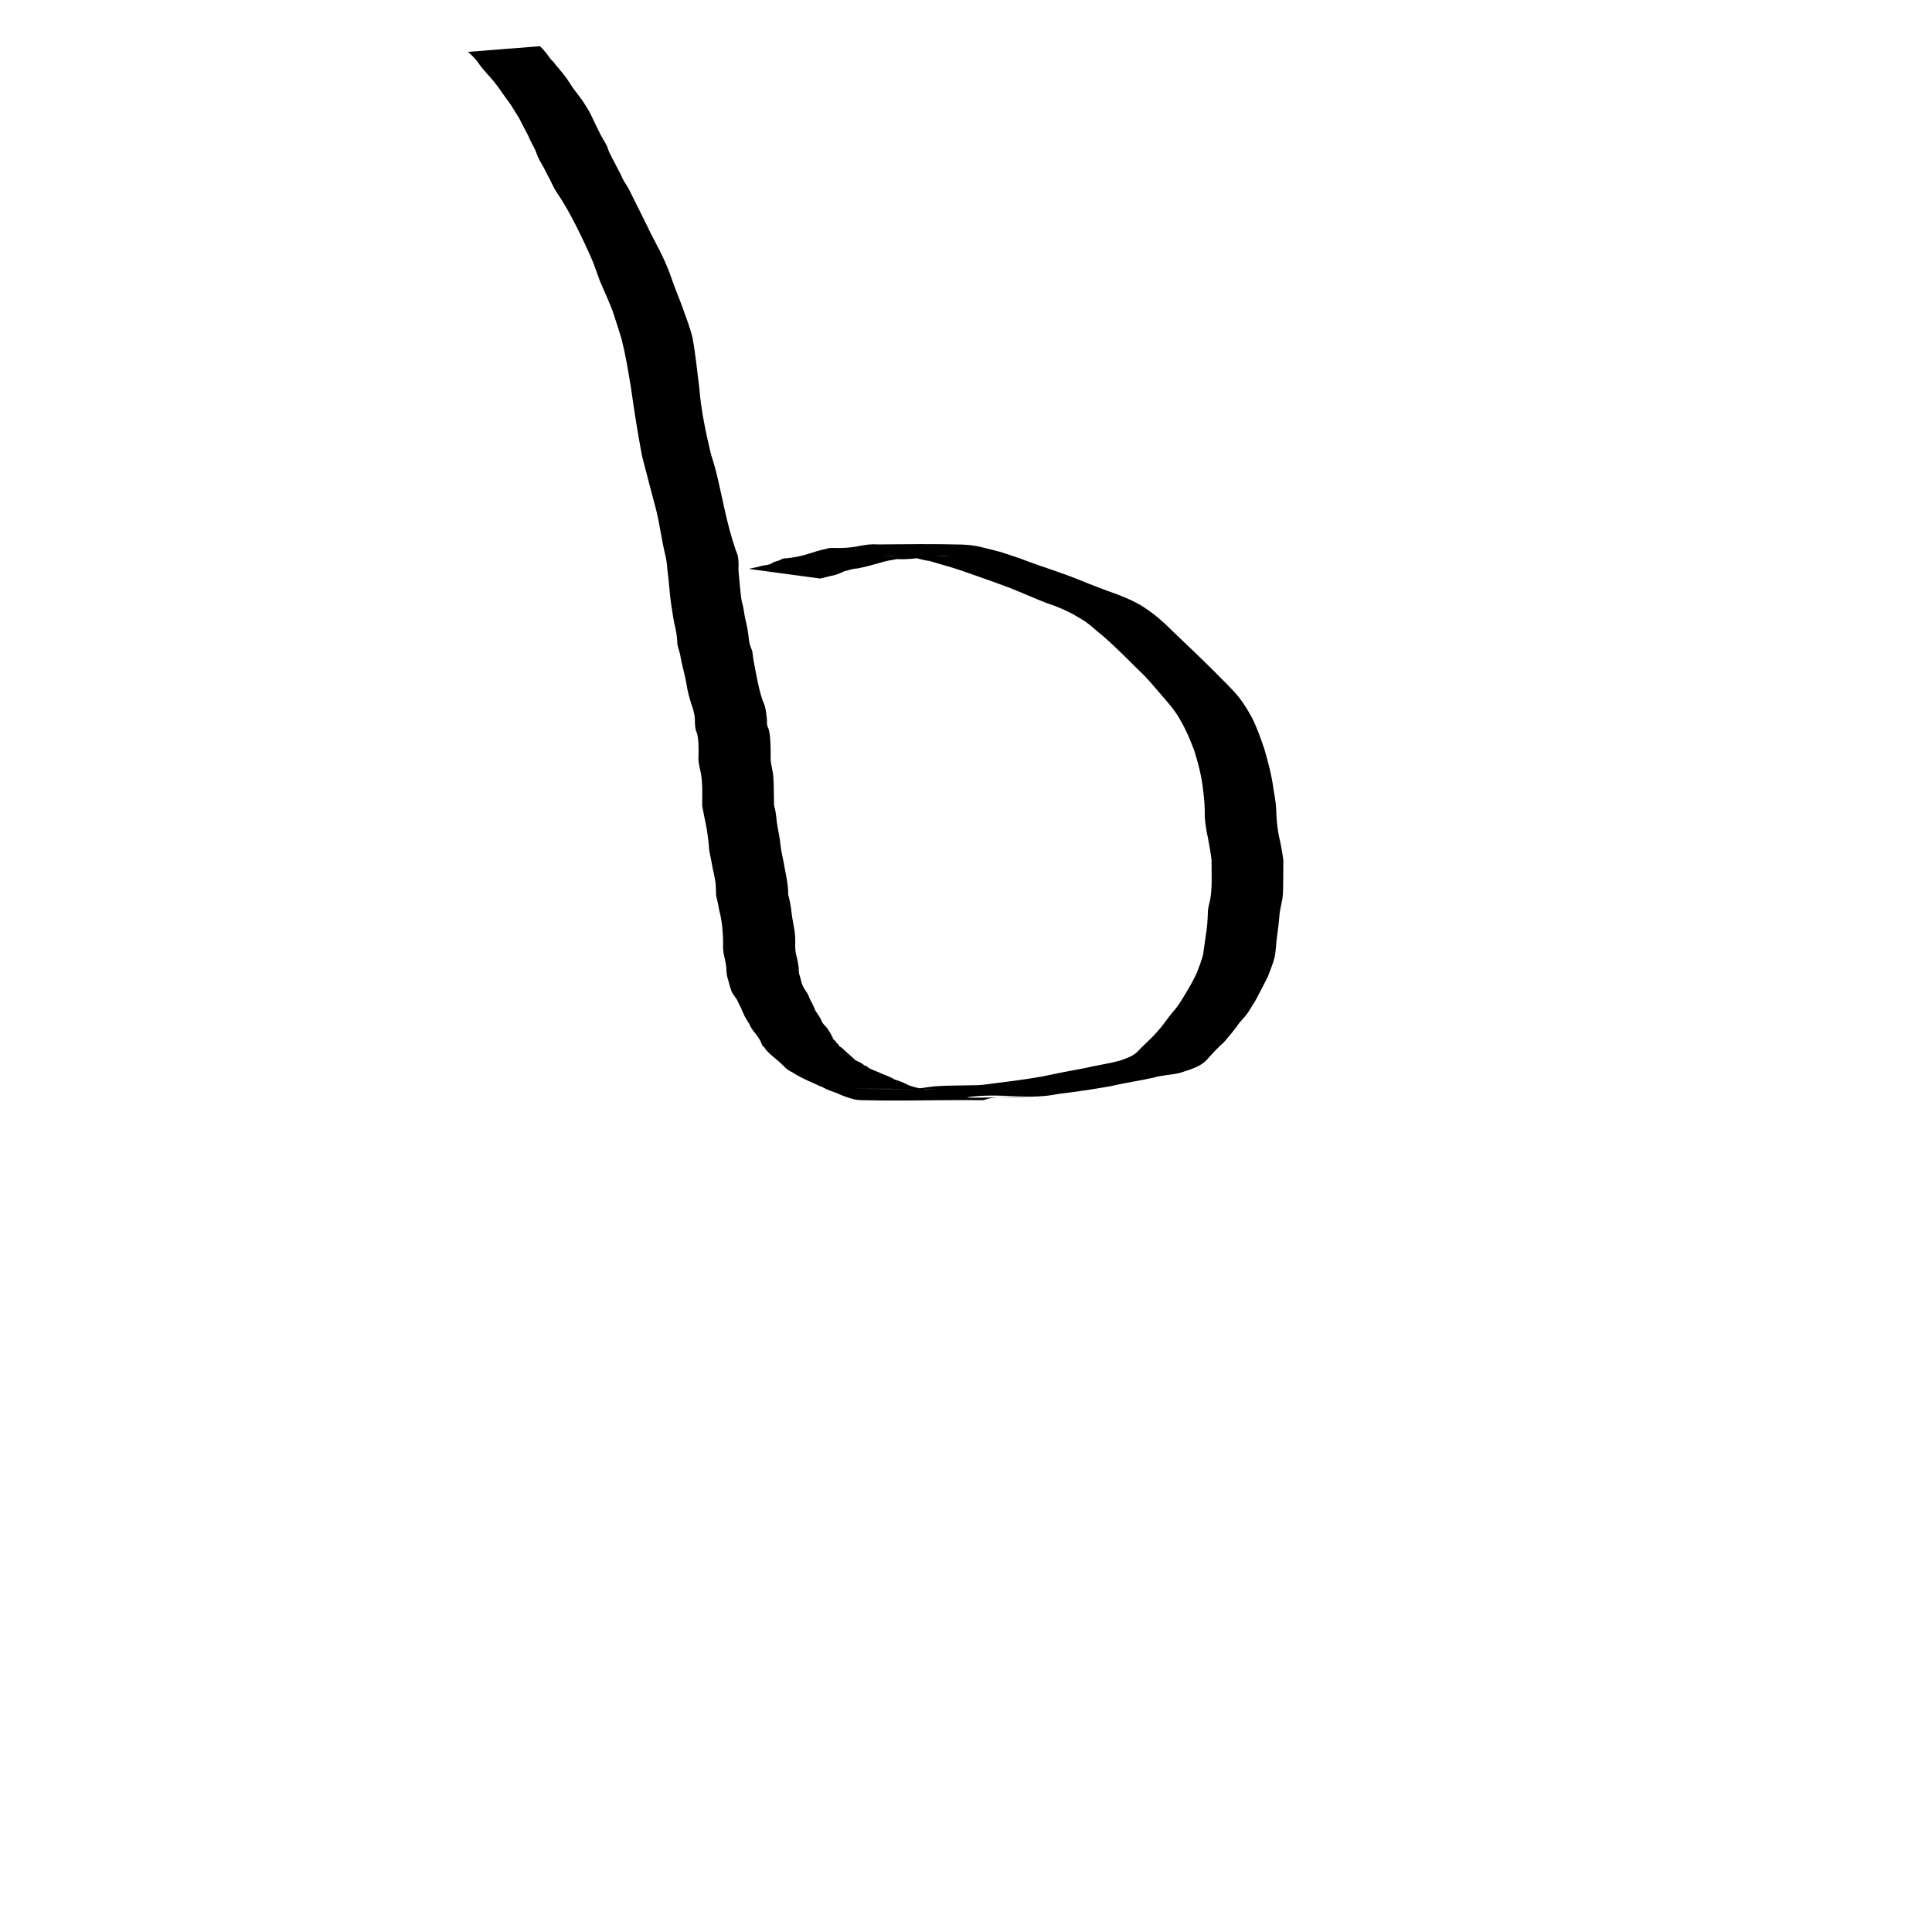
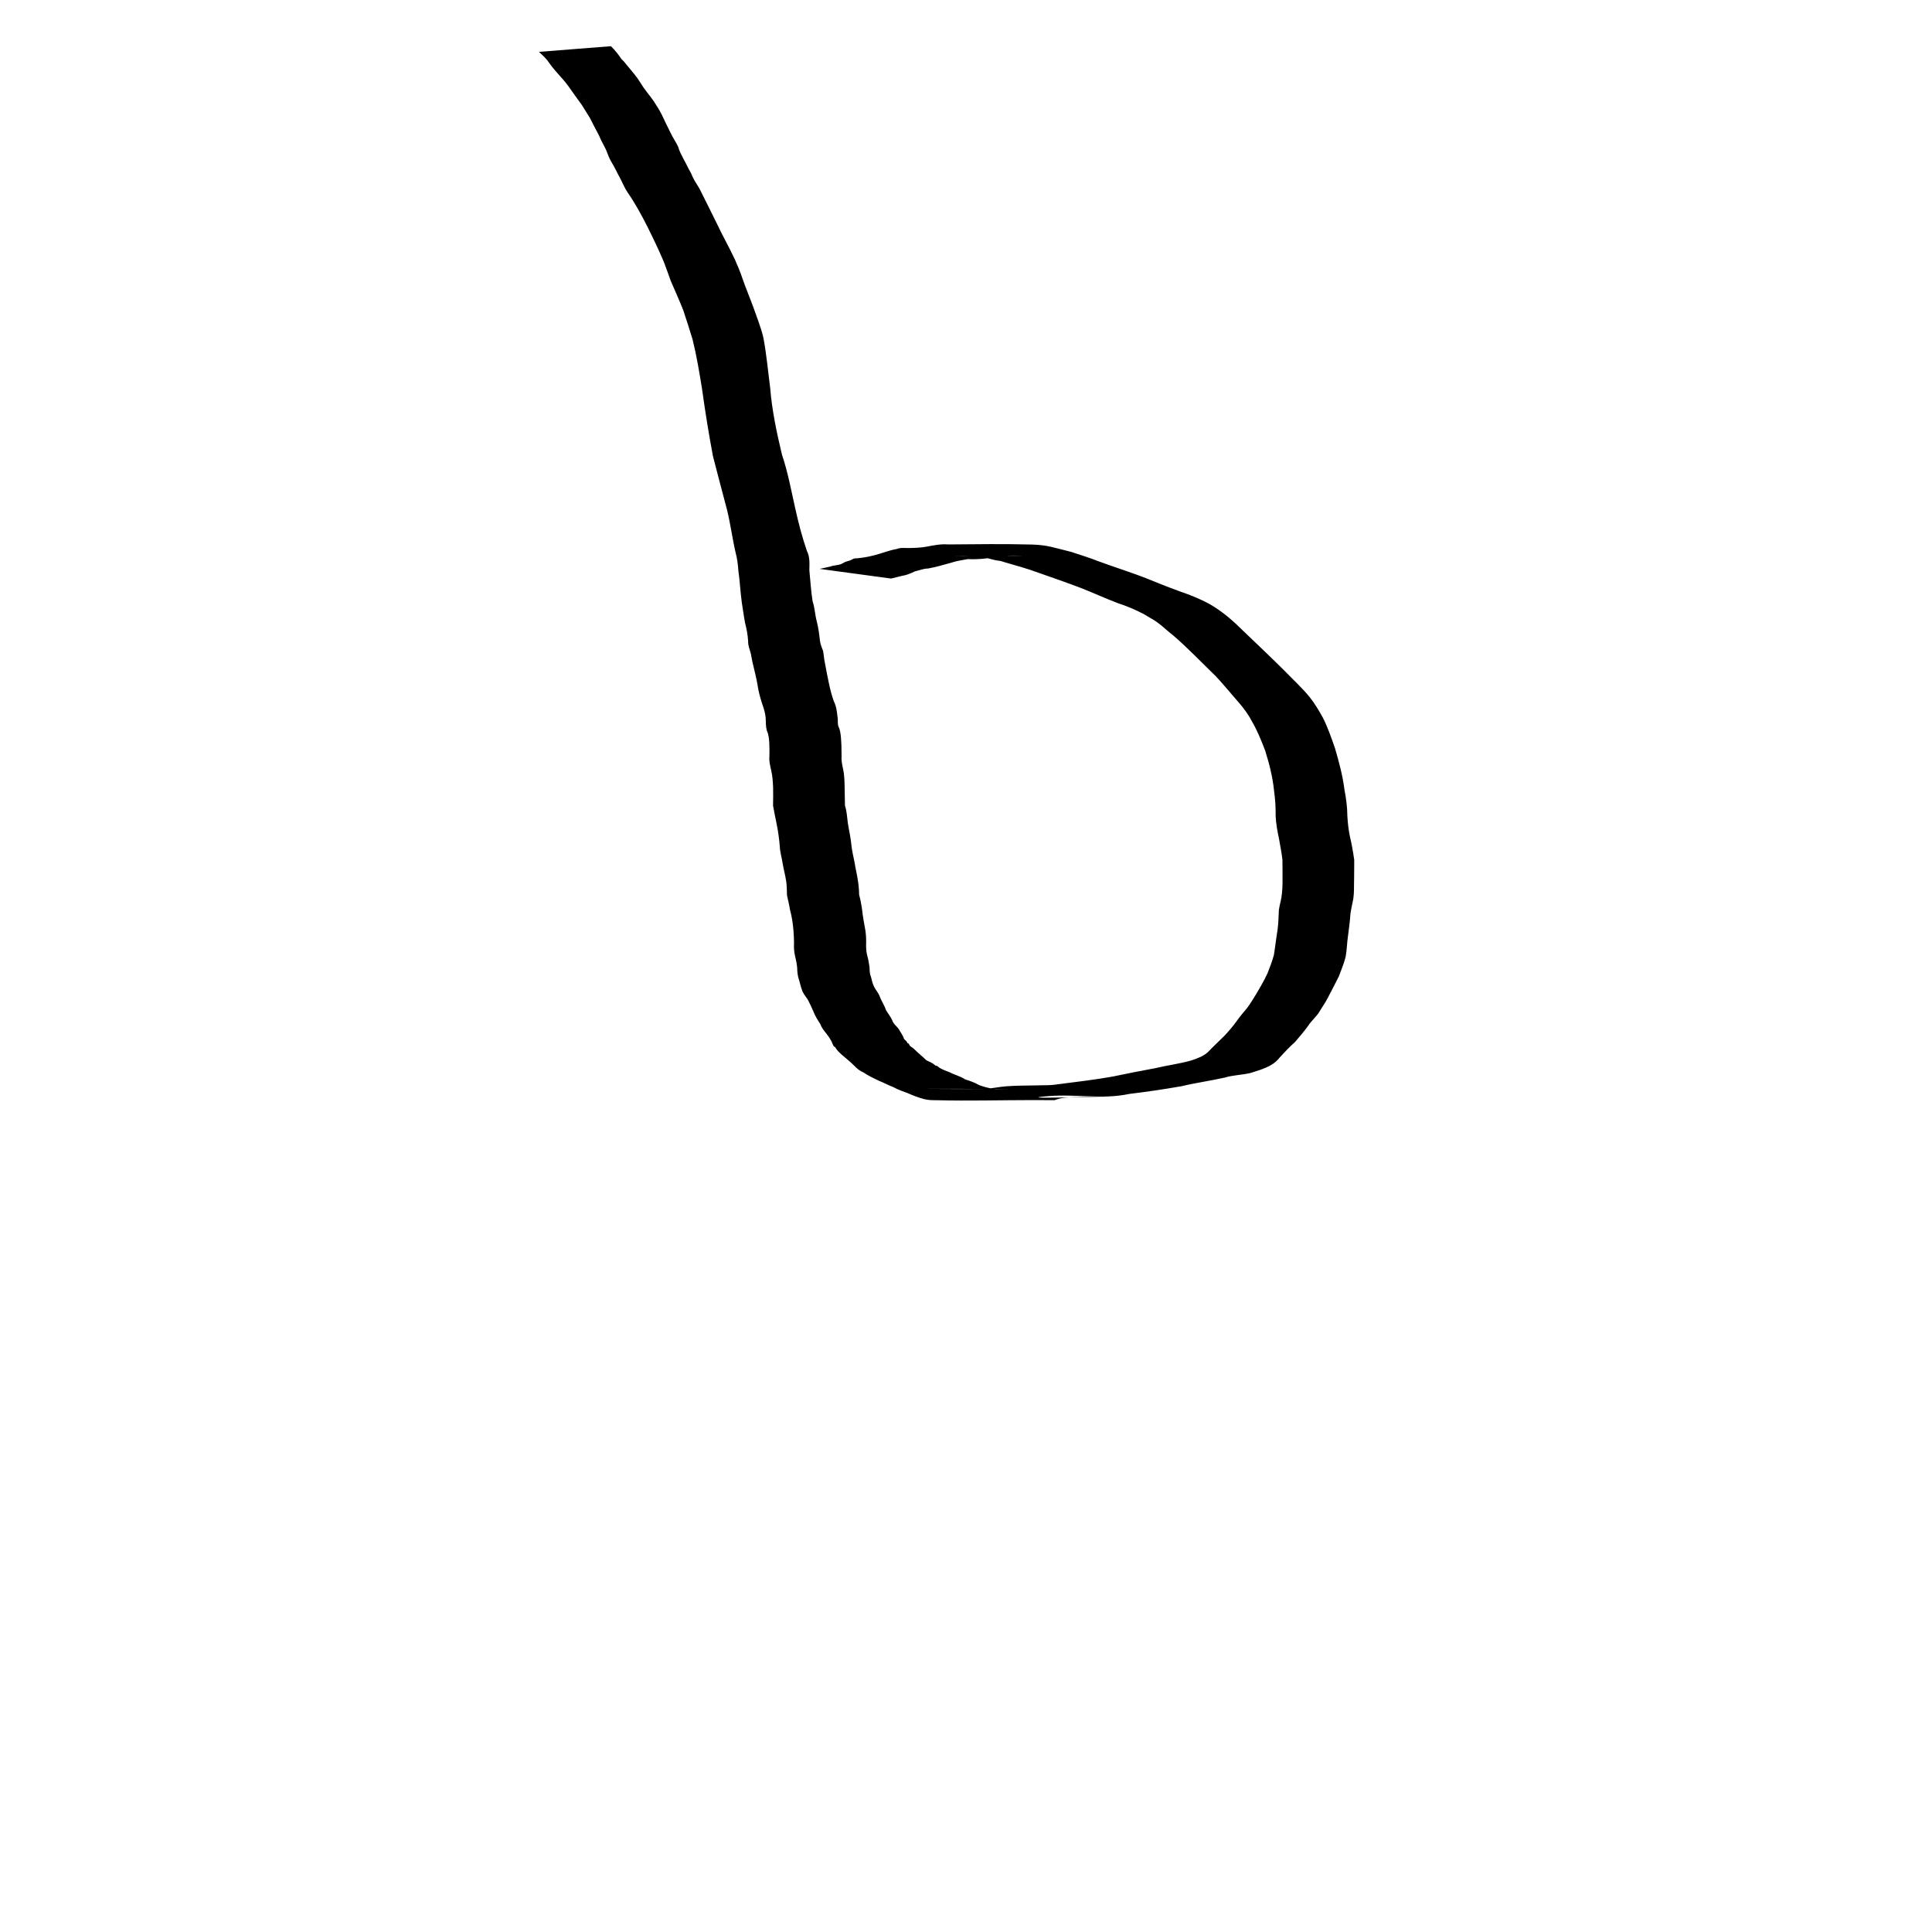
- <svg xmlns="http://www.w3.org/2000/svg" width="1000" height="1000" viewBox="60 0 164 264.583" version="1.1" id="svg1">
+ <svg xmlns="http://www.w3.org/2000/svg" width="1000" height="1000" viewBox="0 0 264.583 264.583" version="1.1" id="svg1">
  <defs id="defs1" />
  <path style="fill:#000000;stroke-width:26.458" id="path4" d="m 73.798,7.103 c 0.538,0.479 1.066,0.968 1.459,1.575 0.316,0.467 0.698,0.892 1.065,1.322 0.547,0.603 1.09,1.21 1.567,1.87 0.593,0.846 1.191,1.691 1.804,2.524 0.368,0.585 0.727,1.174 1.093,1.761 0.412,0.819 0.84,1.629 1.268,2.44 0.258,0.68 0.655,1.294 0.956,1.953 0.199,0.534 0.401,1.064 0.678,1.563 0.45,0.705 0.781,1.473 1.189,2.202 0.373,0.695 0.646,1.418 1.093,2.072 1.013,1.456 1.856,3.021 2.661,4.599 0.813,1.638 1.618,3.283 2.316,4.975 0.319,0.832 0.604,1.675 0.913,2.51 0.569,1.344 1.185,2.666 1.714,4.027 0.446,1.323 0.865,2.654 1.273,3.989 0.555,2.233 0.927,4.505 1.296,6.775 0.423,3.078 0.918,6.145 1.492,9.199 0.614,2.437 1.279,4.864 1.914,7.298 0.491,1.97 0.738,3.987 1.201,5.963 0.209,0.79 0.312,1.588 0.364,2.401 0.21,1.452 0.276,2.92 0.471,4.373 0.16,0.941 0.272,1.891 0.453,2.828 0.218,0.818 0.366,1.654 0.417,2.499 -0.022,0.58 0.219,1.116 0.364,1.666 0.108,0.496 0.171,0.995 0.3,1.489 0.22,0.959 0.477,1.906 0.634,2.88 0.121,0.839 0.352,1.664 0.604,2.473 0.233,0.633 0.431,1.271 0.499,1.943 0.026,0.61 0.004,1.209 0.163,1.803 0.245,0.508 0.288,1.061 0.33,1.614 0.02,0.619 0.046,1.236 0.021,1.855 -0.067,0.66 0.089,1.29 0.238,1.928 0.188,0.782 0.232,1.585 0.268,2.385 0.025,0.827 -0.001,1.654 -0.008,2.481 0.16,0.853 0.32,1.709 0.504,2.559 0.2,0.991 0.333,1.996 0.419,3.003 0.026,0.795 0.278,1.561 0.391,2.346 0.141,0.835 0.368,1.649 0.493,2.488 0.08,0.605 0.083,1.214 0.098,1.822 0.117,0.67 0.322,1.319 0.406,1.995 0.268,0.974 0.415,1.977 0.492,2.983 0.051,0.532 0.051,1.067 0.07,1.601 -0.036,0.626 0.002,1.225 0.151,1.835 0.13,0.518 0.237,1.043 0.281,1.576 0.007,0.488 0.052,0.959 0.181,1.431 0.178,0.501 0.264,1.022 0.45,1.521 0.155,0.524 0.486,0.924 0.798,1.355 0.312,0.594 0.602,1.198 0.857,1.818 0.216,0.543 0.535,1.044 0.856,1.53 0.19,0.507 0.498,0.919 0.838,1.328 0.246,0.307 0.472,0.632 0.658,0.981 0.139,0.146 0.283,0.885 0.54,0.862 0.221,0.422 0.574,0.744 0.926,1.069 0.575,0.506 1.191,0.973 1.726,1.523 0.34,0.36 0.77,0.717 1.236,0.898 0.667,0.457 1.401,0.802 2.13,1.149 0.677,0.26 1.31,0.625 1.991,0.875 0.622,0.361 1.307,0.575 1.976,0.827 0.708,0.326 1.442,0.596 2.194,0.799 0.58,0.165 1.19,0.157 1.787,0.162 4.294,0.109 8.588,-0.013 12.883,-0.019 1.077,-0.003 2.154,0.007 3.231,0.01 0.915,-0.376 1.907,-0.387 2.88,-0.436 1.275,-0.058 2.552,-0.057 3.828,-0.055 -0.425,-0.003 1.296,0.005 0.972,0.005 -3.1,0.002 -12.382,0.335 -9.3,0.001 4.487,-0.486 7.881,0.468 11.84,-0.368 2.393,-0.289 4.772,-0.642 7.146,-1.055 1.946,-0.467 3.931,-0.737 5.882,-1.173 1.16,-0.356 2.403,-0.363 3.576,-0.64 0.013,-0.003 1.445,-0.47 1.476,-0.48 1.024,-0.398 1.834,-0.756 2.511,-1.631 0.67,-0.728 1.35,-1.468 2.099,-2.12 0.619,-0.728 1.245,-1.448 1.802,-2.226 0.432,-0.672 1.064,-1.184 1.495,-1.852 0.399,-0.679 0.867,-1.307 1.216,-2.017 0.511,-0.977 1.027,-1.944 1.512,-2.935 0.325,-0.874 0.683,-1.73 0.912,-2.637 0.181,-0.922 0.178,-1.865 0.318,-2.793 0.143,-1.048 0.275,-2.1 0.35,-3.155 0.098,-0.684 0.265,-1.36 0.391,-2.043 0.131,-0.895 0.072,-1.802 0.106,-2.706 0.026,-0.862 -0.005,-1.725 0.016,-2.587 -0.152,-1.06 -0.33,-2.116 -0.582,-3.157 -0.199,-0.935 -0.3,-1.887 -0.359,-2.84 -0.003,-1.221 -0.17,-2.434 -0.399,-3.631 -0.243,-1.928 -0.749,-3.786 -1.288,-5.647 -0.497,-1.432 -0.996,-2.879 -1.682,-4.233 -0.549,-0.98 -1.117,-1.944 -1.821,-2.821 -1.022,-1.249 -2.223,-2.336 -3.34,-3.498 -1.923,-1.917 -3.902,-3.779 -5.86,-5.66 -1.157,-1.163 -2.378,-2.218 -3.754,-3.108 -1.107,-0.729 -2.339,-1.245 -3.565,-1.736 -1.821,-0.634 -3.616,-1.332 -5.4,-2.062 -2.295,-0.929 -4.662,-1.648 -6.982,-2.506 -1.213,-0.487 -2.467,-0.856 -3.704,-1.275 -0.956,-0.26 -1.92,-0.484 -2.883,-0.723 -0.801,-0.182 -1.621,-0.254 -2.44,-0.29 -3.851,-0.1 -7.704,-0.053 -11.556,-0.016 -1.013,-0.083 -1.979,0.123 -2.967,0.308 -0.76,0.138 -1.53,0.168 -2.3,0.182 -0.603,0.021 -1.205,-0.093 -1.771,0.133 -0.82,0.136 -1.566,0.423 -2.358,0.656 -0.994,0.312 -2.013,0.526 -3.05,0.618 -0.133,0.009 -0.27,-0.005 -0.399,0.028 -0.224,0.058 -0.414,0.211 -0.633,0.283 -0.334,0.11 -0.565,0.133 -0.871,0.322 -0.523,0.358 -1.176,0.28 -1.752,0.484 -0.496,0.124 -0.997,0.231 -1.498,0.334 0,0 9.788,1.324 9.788,1.324 v 0 c 0.484,-0.124 0.968,-0.245 1.454,-0.359 0.646,-0.1 1.221,-0.339 1.806,-0.625 0.608,-0.126 1.175,-0.393 1.808,-0.391 1.05,-0.196 2.078,-0.486 3.105,-0.778 0.761,-0.257 1.557,-0.373 2.347,-0.513 0.59,0.038 1.18,0.017 1.77,-0.02 0.757,-0.059 1.508,-0.167 2.253,-0.313 0.998,-0.159 1.997,-0.158 3.006,-0.134 4.691,0.016 -13.222,0.018 -7.903,-0.007 0.823,7.94e-4 1.649,0.008 2.466,0.122 0.97,0.127 1.871,0.519 2.849,0.604 1.338,0.416 2.695,0.765 4.03,1.204 2.32,0.81 4.643,1.611 6.943,2.478 1.738,0.676 3.43,1.468 5.177,2.123 1.236,0.394 2.417,0.909 3.563,1.512 0.569,0.366 1.197,0.678 1.747,1.069 0.792,0.563 1.49,1.267 2.261,1.856 2.037,1.762 3.892,3.72 5.828,5.591 1.046,1.129 2.013,2.306 3.02,3.463 0.708,0.81 1.356,1.67 1.857,2.626 0.75,1.271 1.302,2.654 1.833,4.027 0.567,1.808 1.038,3.635 1.226,5.527 0.168,1.178 0.233,2.343 0.22,3.531 0.06,1.005 0.229,1.994 0.446,2.977 0.167,0.987 0.372,1.964 0.483,2.961 0.024,0.858 -0.002,1.717 0.012,2.575 0.013,0.855 -0.023,1.707 -0.151,2.553 -0.108,0.722 -0.379,1.42 -0.369,2.154 -0.036,1.024 -0.089,2.048 -0.28,3.057 -0.143,0.899 -0.233,1.797 -0.386,2.693 -0.226,0.837 -0.542,1.646 -0.853,2.454 -0.457,0.991 -1.001,1.937 -1.562,2.872 -0.398,0.639 -0.778,1.293 -1.231,1.896 -0.51,0.606 -1.022,1.211 -1.478,1.86 -0.514,0.72 -1.105,1.398 -1.713,2.038 -0.734,0.735 -1.502,1.434 -2.215,2.189 -0.638,0.572 -1.472,0.856 -2.272,1.129 -1.605,0.456 -3.272,0.654 -4.893,1.048 -1.956,0.36 -3.906,0.736 -5.851,1.152 -2.416,0.433 -4.85,0.713 -7.283,1.029 -0.274,0.035 -0.547,0.075 -0.821,0.105 -0.268,0.029 -1.077,0.067 -0.807,0.069 19.001,0.173 4.397,-0.174 -1.979,0.014 -1.263,0.016 -2.527,0.027 -3.786,0.123 -1.006,0.085 -1.995,0.319 -2.996,0.351 -1.03,0.004 -2.06,0.014 -3.09,0.013 -3.814,0.003 -10.704,-0.056 6.429,-0.007 -0.575,0.004 -1.151,0.014 -1.726,0.019 -0.765,-0.096 -1.506,-0.27 -2.229,-0.543 -0.613,-0.356 -1.259,-0.575 -1.929,-0.79 -0.618,-0.426 -1.4,-0.592 -2.06,-0.946 -0.421,-0.164 -1.08,-0.402 -1.454,-0.643 -0.107,-0.069 -0.189,-0.173 -0.3,-0.233 -0.083,-0.045 -0.181,-0.052 -0.272,-0.078 -0.327,-0.331 -0.811,-0.519 -1.234,-0.727 -0.562,-0.556 -1.174,-1.027 -1.728,-1.587 -0.134,-0.113 -0.427,-0.277 -0.529,-0.41 -0.135,-0.176 -0.07,-0.304 -0.314,-0.323 -0.123,-0.427 -0.493,-0.415 -0.563,-0.858 -0.226,-0.406 -0.441,-0.785 -0.69,-1.162 -0.305,-0.382 -0.684,-0.636 -0.837,-1.126 -0.217,-0.497 -0.586,-0.924 -0.855,-1.392 -0.22,-0.699 -0.67,-1.295 -0.9,-1.988 -0.232,-0.511 -0.524,-0.774 -0.749,-1.258 -0.239,-0.453 -0.288,-0.946 -0.445,-1.432 -0.169,-0.4 -0.124,-0.79 -0.162,-1.217 -0.073,-0.572 -0.186,-1.138 -0.342,-1.695 -0.117,-0.539 -0.143,-1.066 -0.119,-1.619 0.01,-0.576 -0.019,-1.15 -0.107,-1.721 -0.183,-0.993 -0.364,-1.989 -0.47,-2.993 -0.099,-0.632 -0.211,-1.257 -0.384,-1.875 -0.008,-0.652 -0.063,-1.305 -0.169,-1.949 -0.125,-0.843 -0.333,-1.667 -0.46,-2.508 -0.144,-0.755 -0.341,-1.501 -0.419,-2.265 -0.089,-1.043 -0.336,-2.054 -0.497,-3.087 -0.101,-0.8 -0.139,-1.622 -0.394,-2.392 -0.005,-0.838 -0.032,-1.676 -0.046,-2.513 -0.016,-0.857 -0.032,-1.729 -0.225,-2.568 -0.119,-0.572 -0.245,-1.126 -0.193,-1.715 -0.027,-0.64 0.006,-1.282 -0.046,-1.921 -0.038,-0.642 -0.072,-1.305 -0.287,-1.915 -0.286,-0.454 -0.115,-1.023 -0.225,-1.534 -0.075,-0.748 -0.17,-1.473 -0.516,-2.155 -0.264,-0.763 -0.476,-1.558 -0.643,-2.347 -0.213,-0.972 -0.393,-1.949 -0.575,-2.926 -0.112,-0.52 -0.141,-1.034 -0.231,-1.557 -0.171,-0.476 -0.384,-0.949 -0.441,-1.452 -0.099,-0.886 -0.211,-1.766 -0.434,-2.632 -0.243,-0.898 -0.27,-1.86 -0.569,-2.752 -0.229,-1.407 -0.297,-2.836 -0.446,-4.253 0.015,-0.922 0.09,-1.807 -0.34,-2.654 -0.667,-1.937 -1.174,-3.907 -1.613,-5.911 -0.548,-2.436 -0.999,-4.903 -1.801,-7.273 -0.715,-3.011 -1.367,-6.044 -1.611,-9.137 -0.301,-2.299 -0.501,-4.614 -0.936,-6.893 -0.33,-1.399 -0.874,-2.726 -1.345,-4.08 -0.487,-1.345 -1.055,-2.66 -1.518,-4.014 -0.295,-0.884 -0.649,-1.73 -1.026,-2.58 -0.793,-1.695 -1.729,-3.322 -2.519,-5.019 -0.794,-1.566 -1.545,-3.152 -2.346,-4.714 -0.403,-0.663 -0.837,-1.279 -1.108,-2.021 -0.42,-0.71 -0.741,-1.457 -1.147,-2.172 C 93.276,21.134 93.027,20.661 92.883,20.12 92.563,19.434 92.123,18.824 91.805,18.135 91.402,17.311 90.986,16.495 90.607,15.659 90.282,14.999 89.862,14.4 89.475,13.78 88.885,12.951 88.207,12.183 87.684,11.304 87.251,10.574 86.689,9.941 86.156,9.288 85.802,8.9 85.509,8.432 85.117,8.101 84.685,7.46 84.22,6.865 83.662,6.327 Z" />
</svg>
